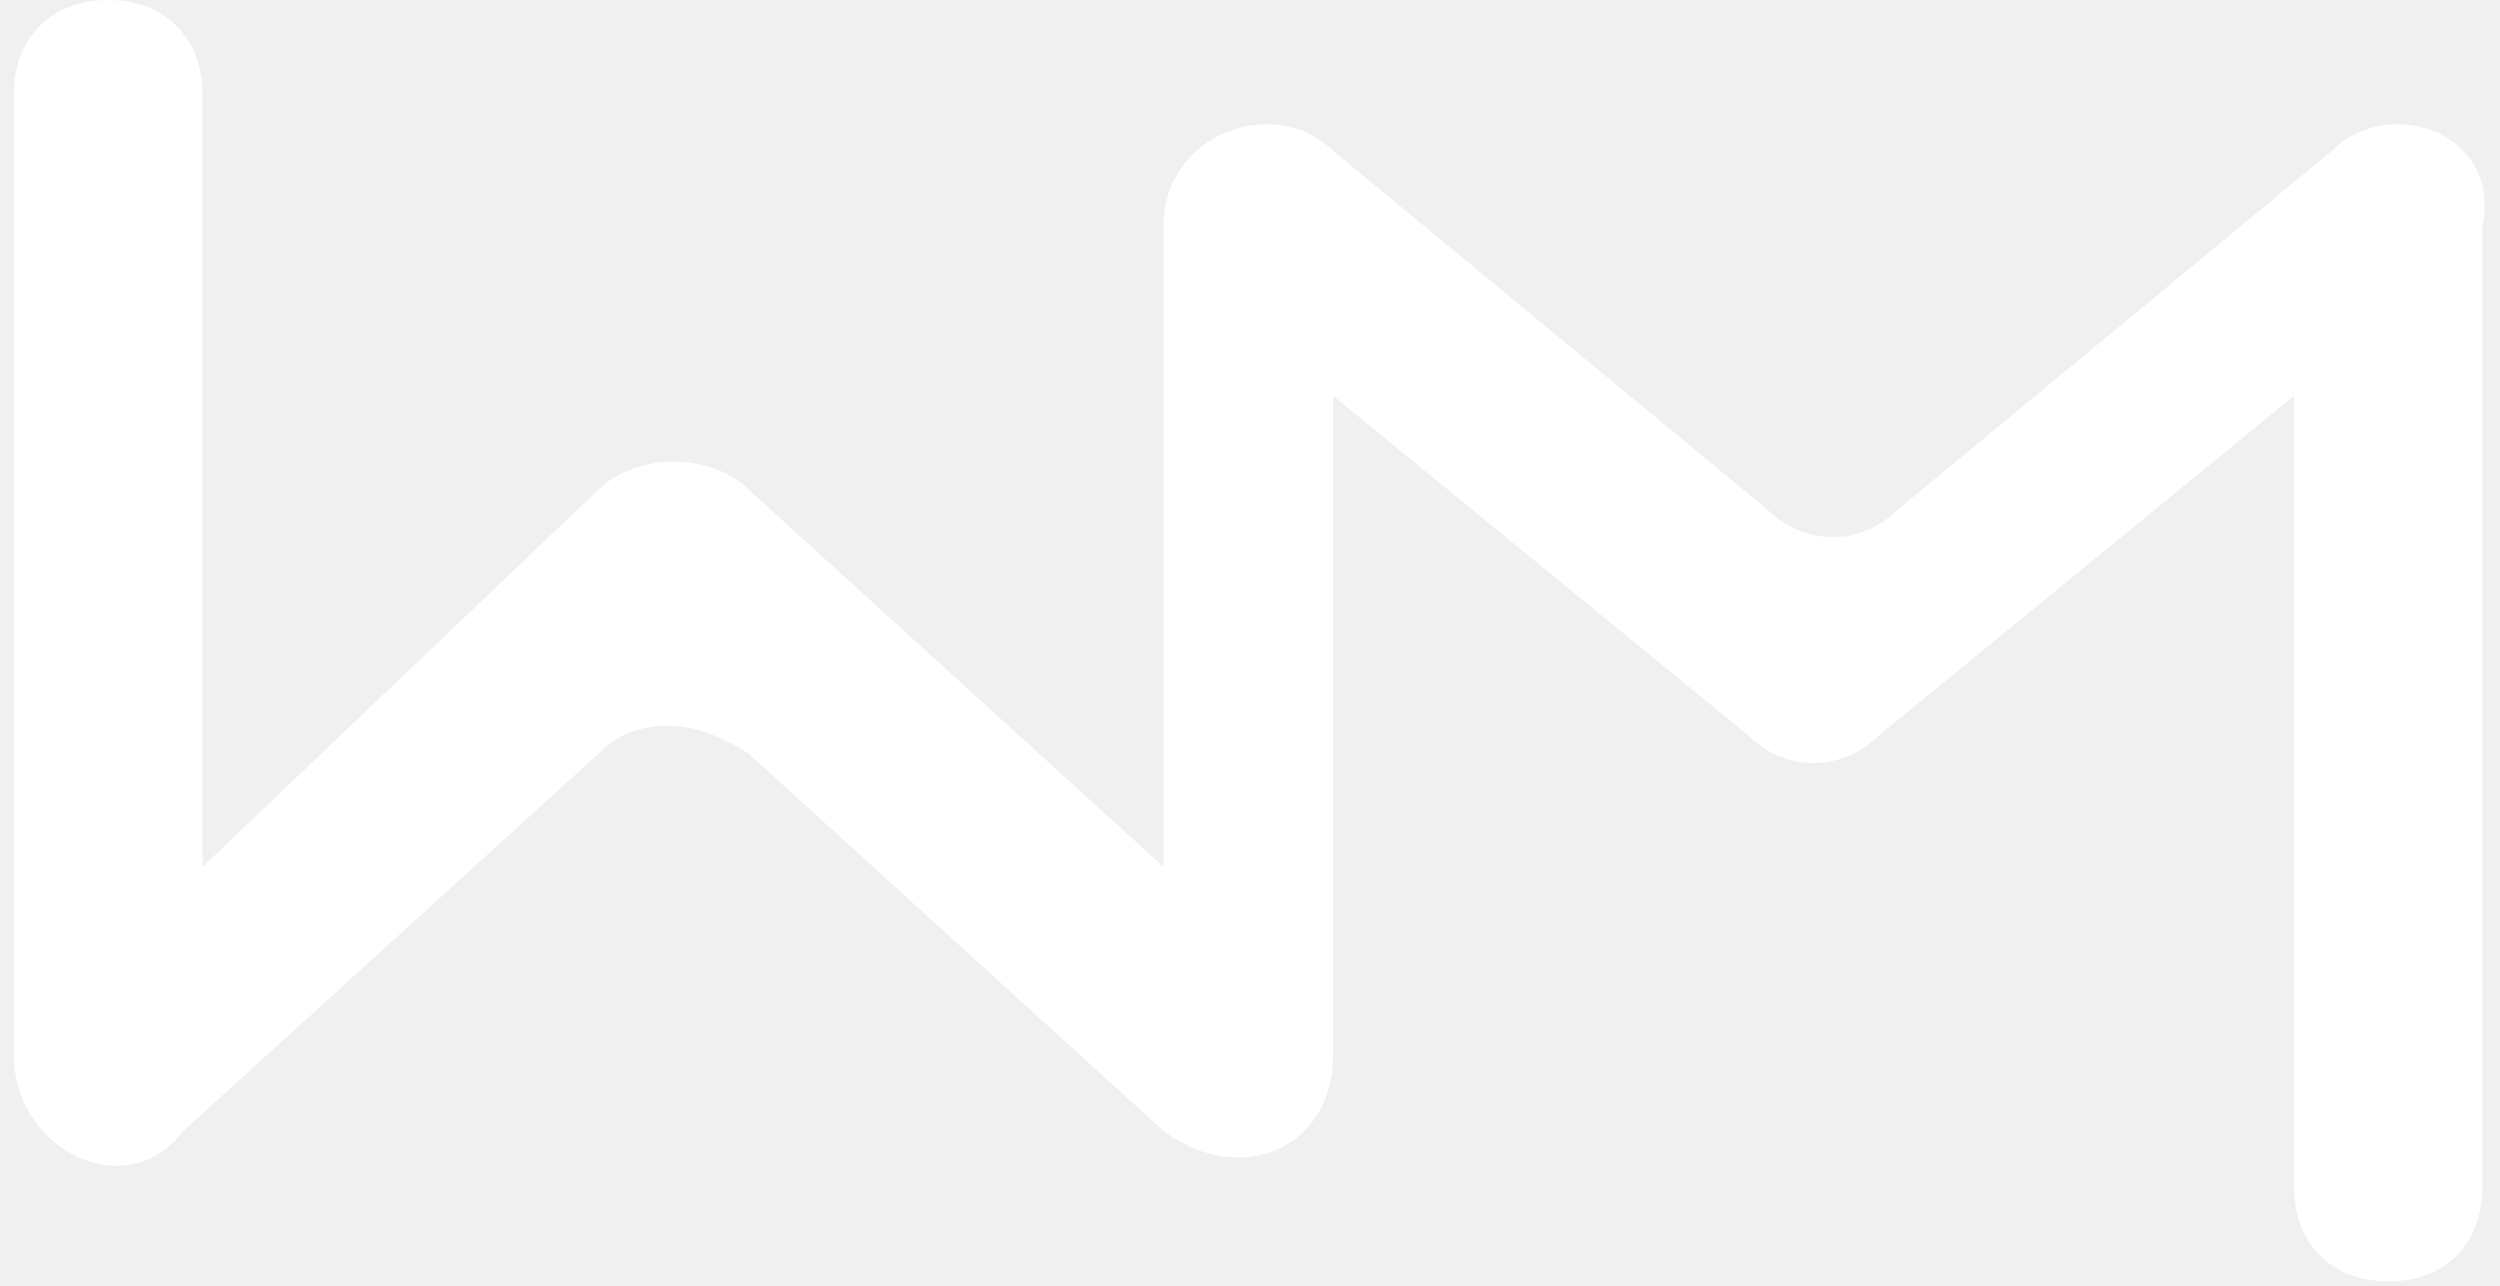
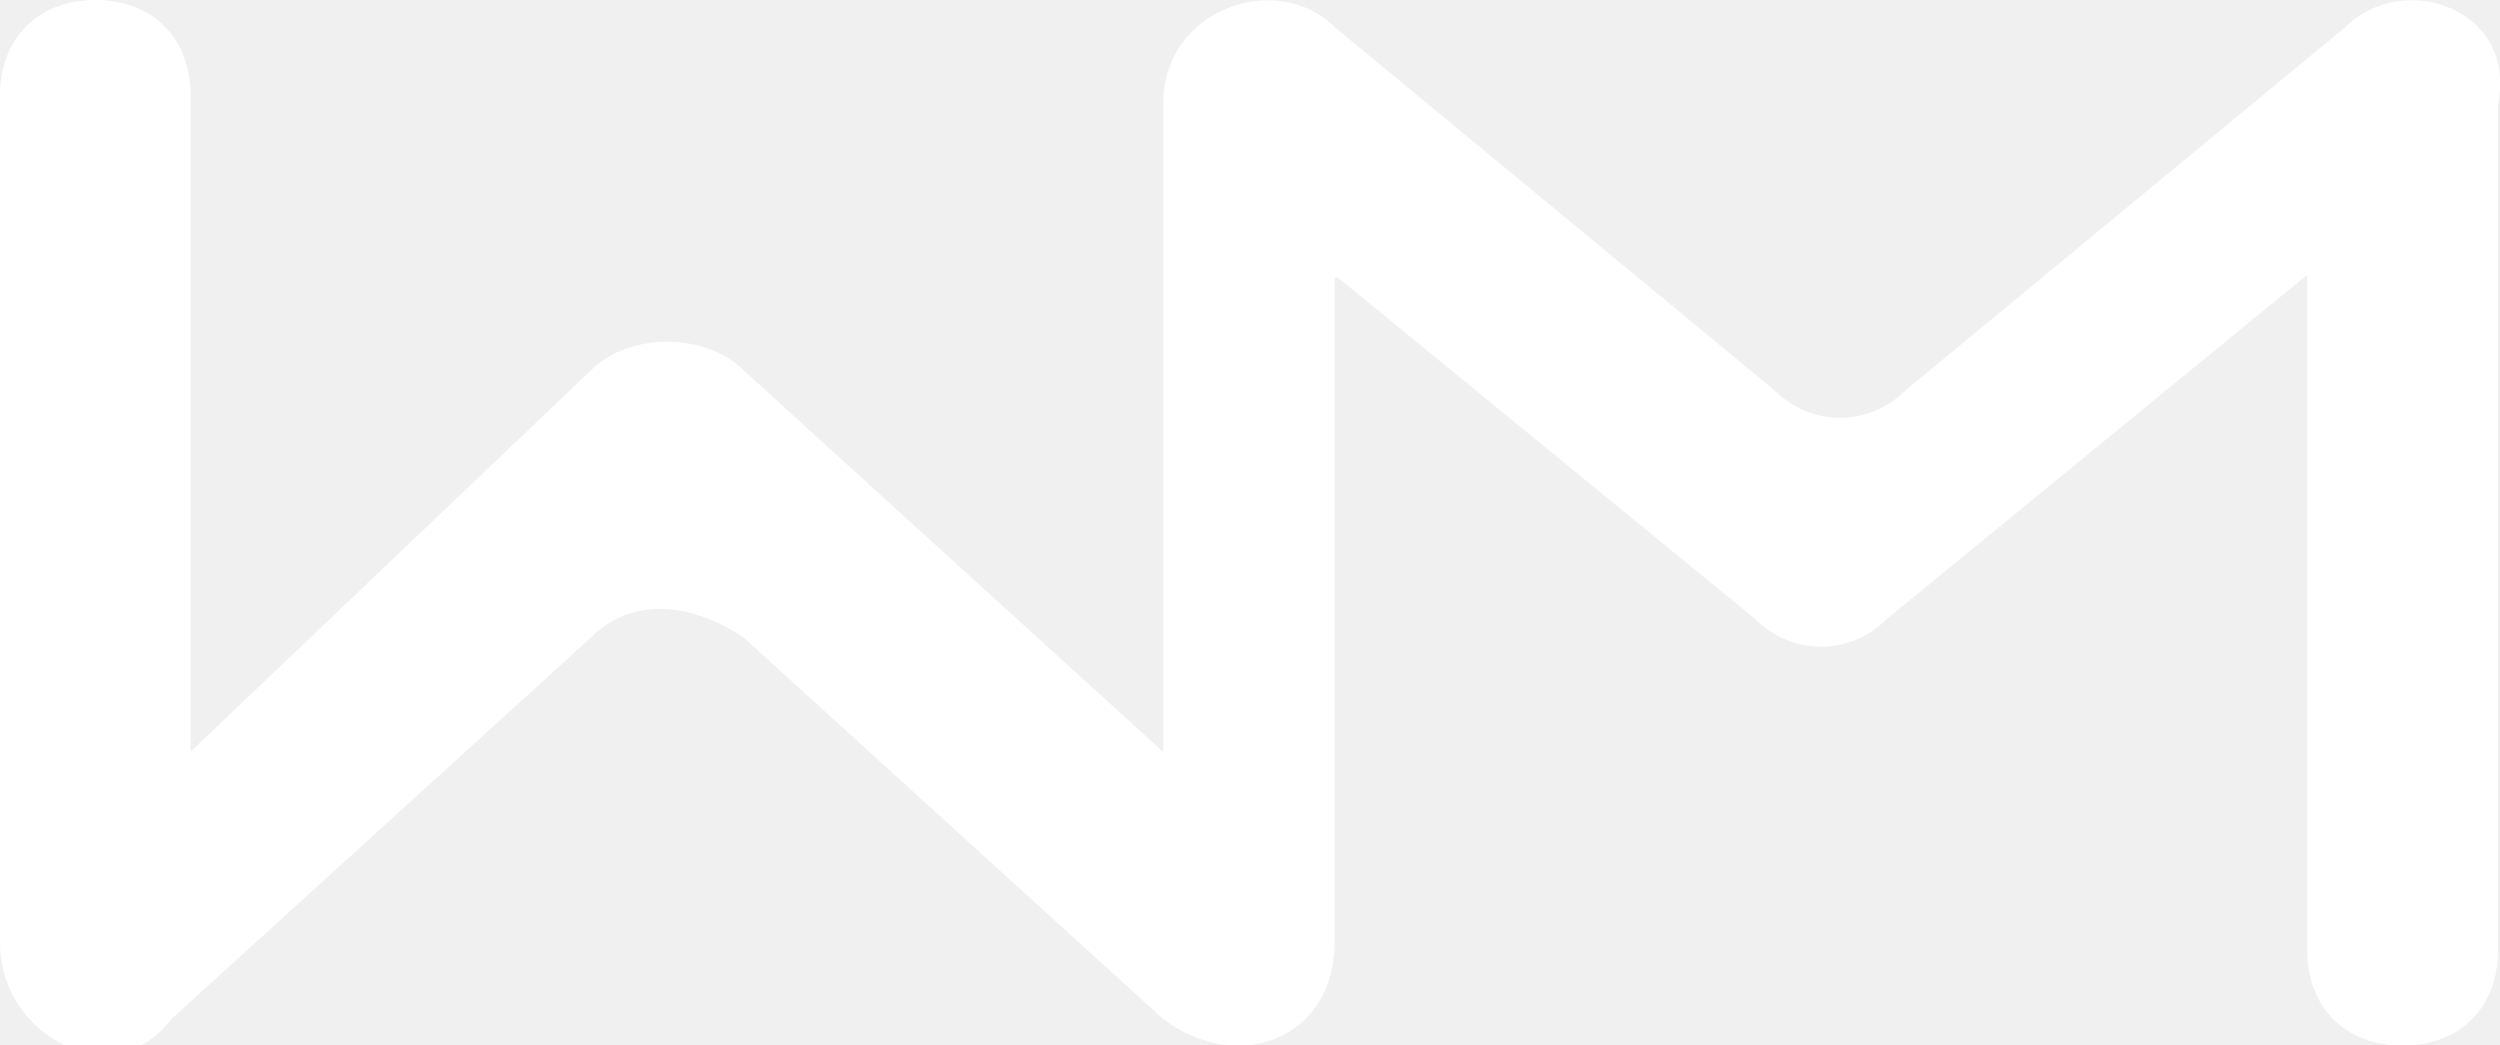
- <svg xmlns="http://www.w3.org/2000/svg" version="1.1" id="Camada_1" x="0px" y="0px" viewBox="0 0 1011.4 520.2" style="enable-background:new 0 0 1011.4 520.2;" xml:space="preserve">
+ <svg xmlns="http://www.w3.org/2000/svg" version="1.1" id="Camada_1" x="0px" y="0px" viewBox="0 0 1011.4 422.7" style="enable-background:new 0 0 1011.4 422.7;" xml:space="preserve">
  <style type="text/css">
	.st0{fill:#FFFFFF;}
</style>
-   <path class="st0" d="M943.4,61L768.1,205.9c-15.2,15.2-38.1,15.2-53.4,0L539.3,61c-22.9-22.9-68.6-7.6-68.6,30.5v259.2L303,198.2  c-15.2-15.2-45.7-15.2-61,0L81.9,350.7V114.4v-61V38.1C81.9,15.2,66.6,0,43.8,0S5.6,15.2,5.6,38.1v15.2v61V427  c0,38.1,45.7,61,68.6,30.5L242,305c15.2-15.2,38.1-15.2,61,0l167.7,152.5c30.5,22.9,68.6,7.6,68.6-30.5V160.1L707,297.3  c15.2,15.2,38.1,15.2,53.4,0l167.7-137.2v244v38.1v38.1c0,22.9,15.2,38.1,38.1,38.1c22.9,0,38.1-15.2,38.1-38.1v-38.1v-38.1V91.5  C1012.1,53.4,966.3,38.1,943.4,61z" />
+   <path class="st0" d="M948.8,11L771.4,157.5c-15.4,15.4-38.6,15.4-54,0L540,11c-23.1-23.1-69.4-7.7-69.4,30.9v262.3L300.8,149.8  c-15.4-15.4-46.3-15.4-61.7,0l-162,154.3V65V3.3v35.3C77.1,15.4,61.7,0,38.6,0S0,15.4,0,38.6V3.3V65v316.3  c0,38.6,46.3,61.7,69.4,30.9l169.7-154.3c15.4-15.4,38.6-15.4,61.7,0l169.7,154.3c30.9,23.1,69.4,7.7,69.4-30.9V113.1  c0-0.8,0.9-1.2,1.5-0.7l168.3,137.7c15.4,15.4,38.6,15.4,54,0l169.7-138.9v246.9v38.6v-12.3c0,23.1,15.4,38.6,38.6,38.6  s38.6-15.4,38.6-38.6v12.3v-38.6V41.8C1018.3,3.3,972-12.2,948.8,11z" />
</svg>
